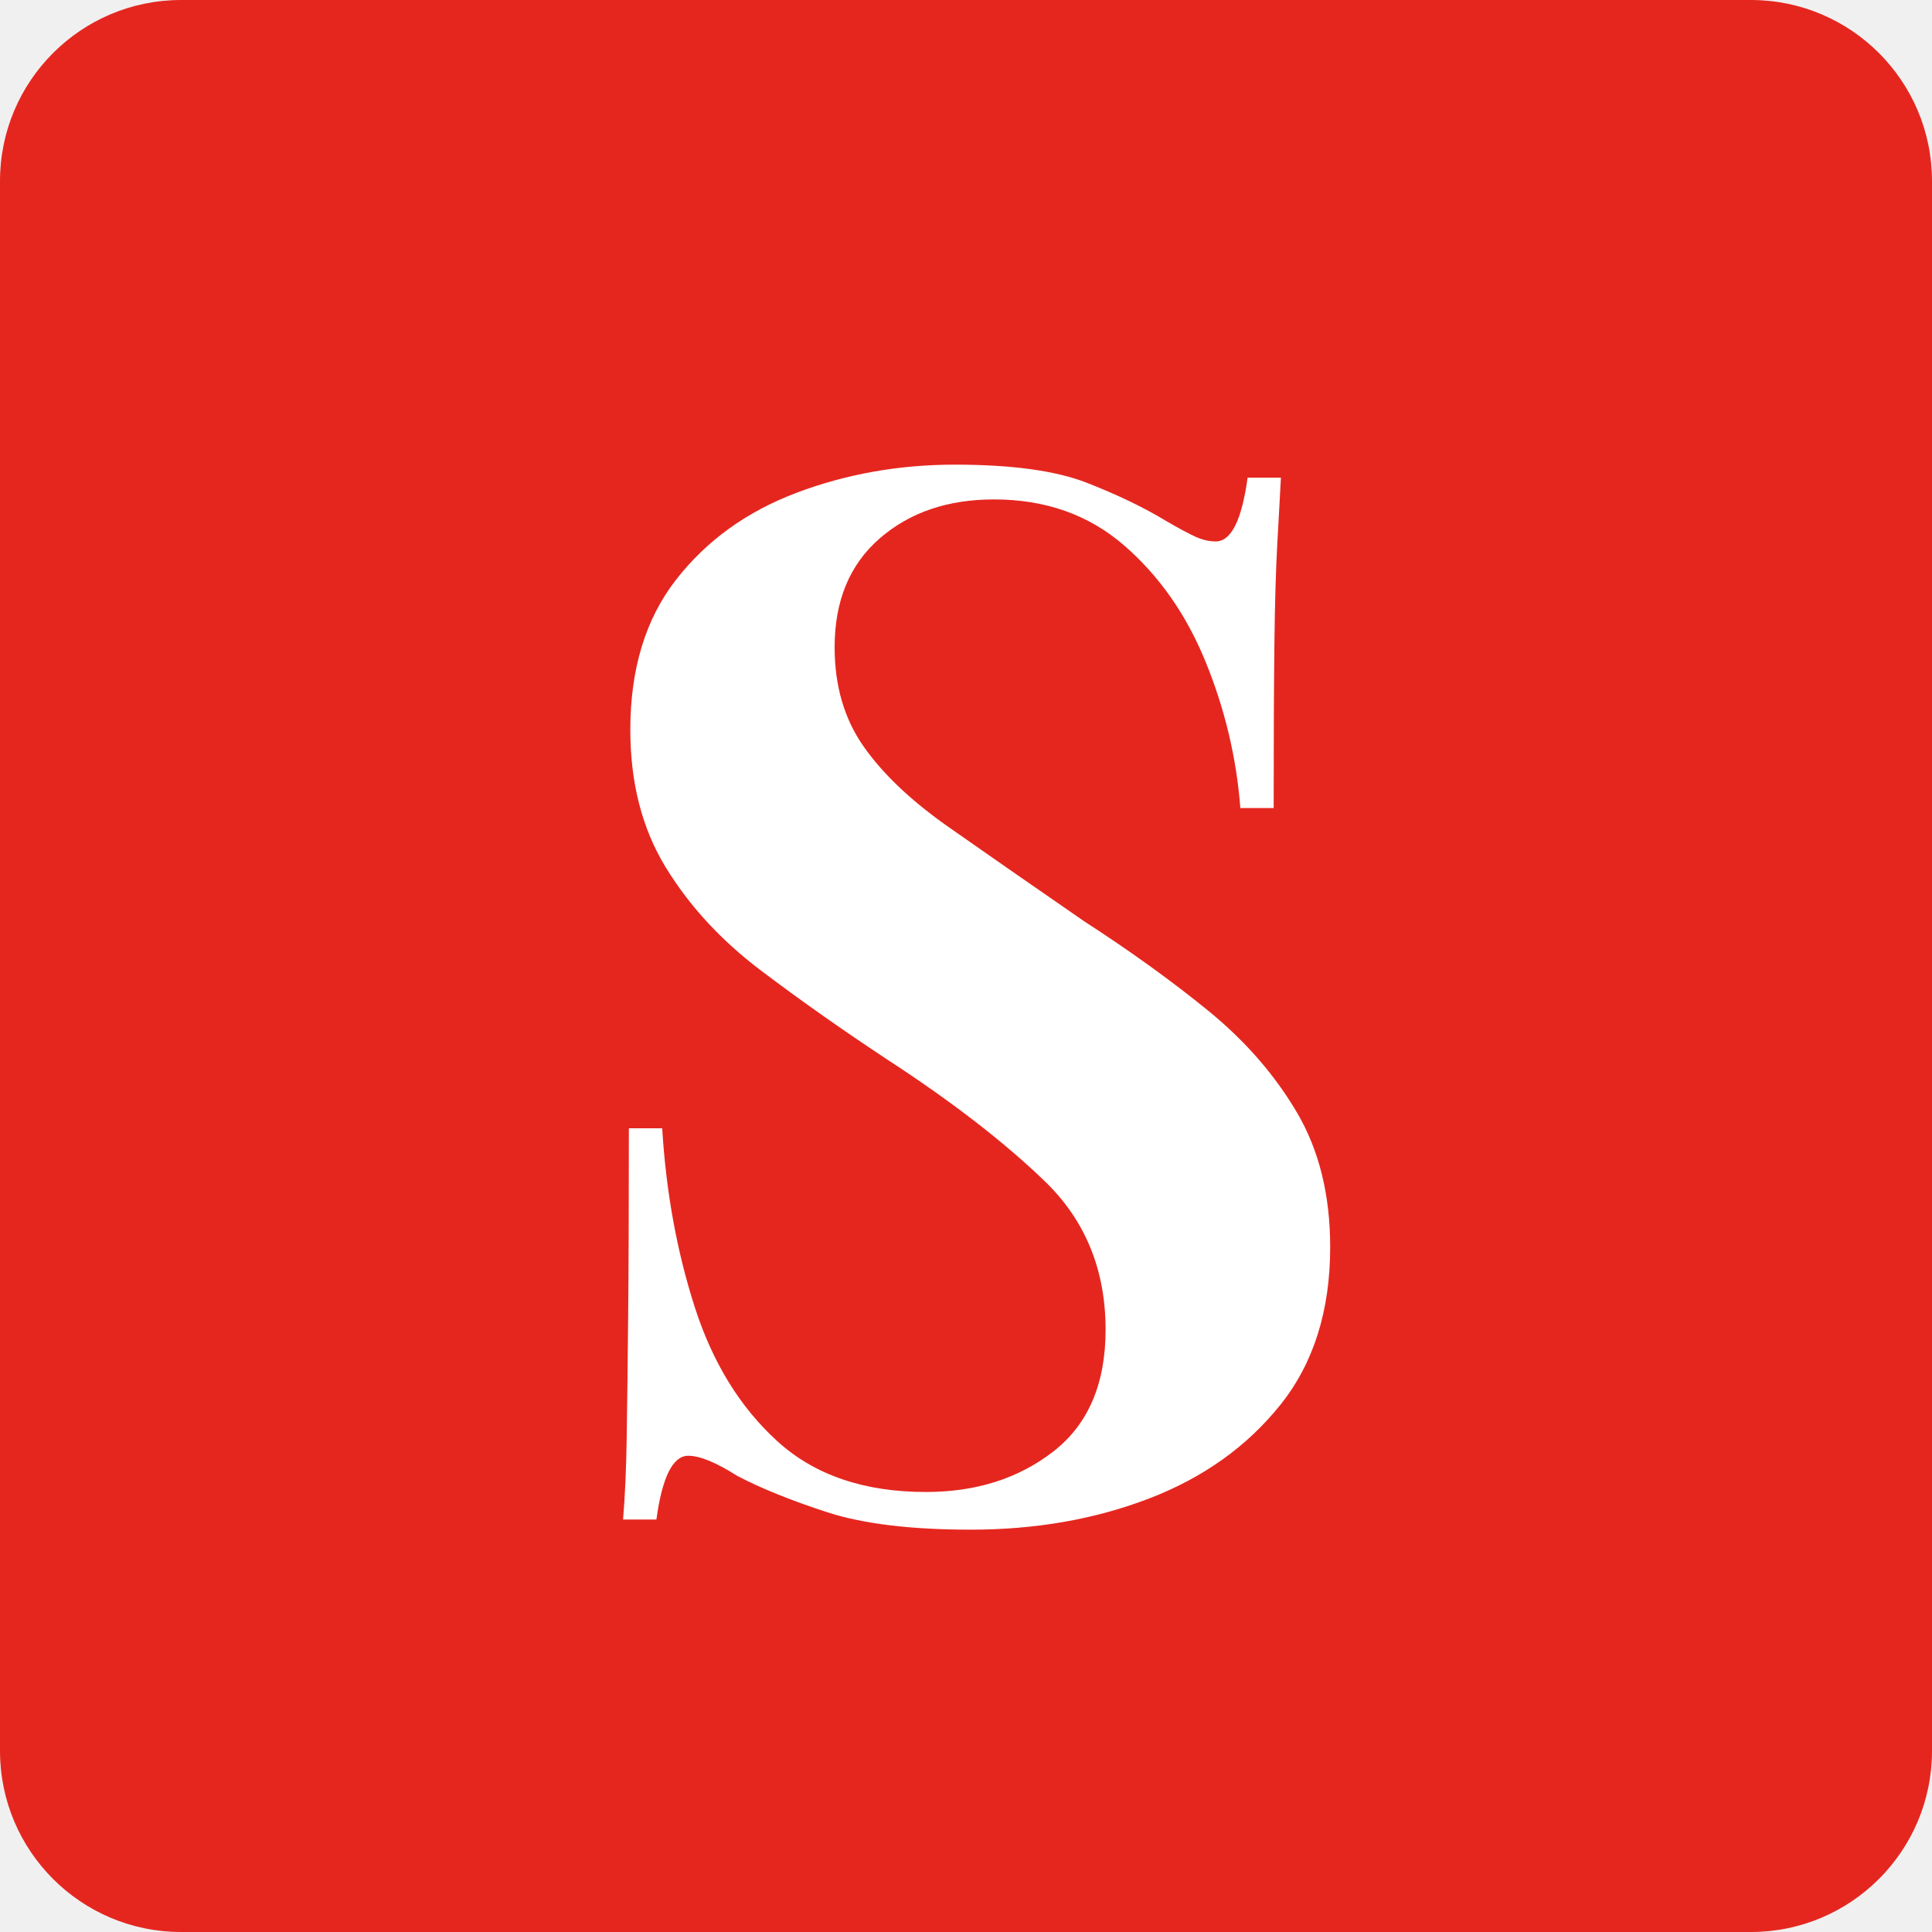
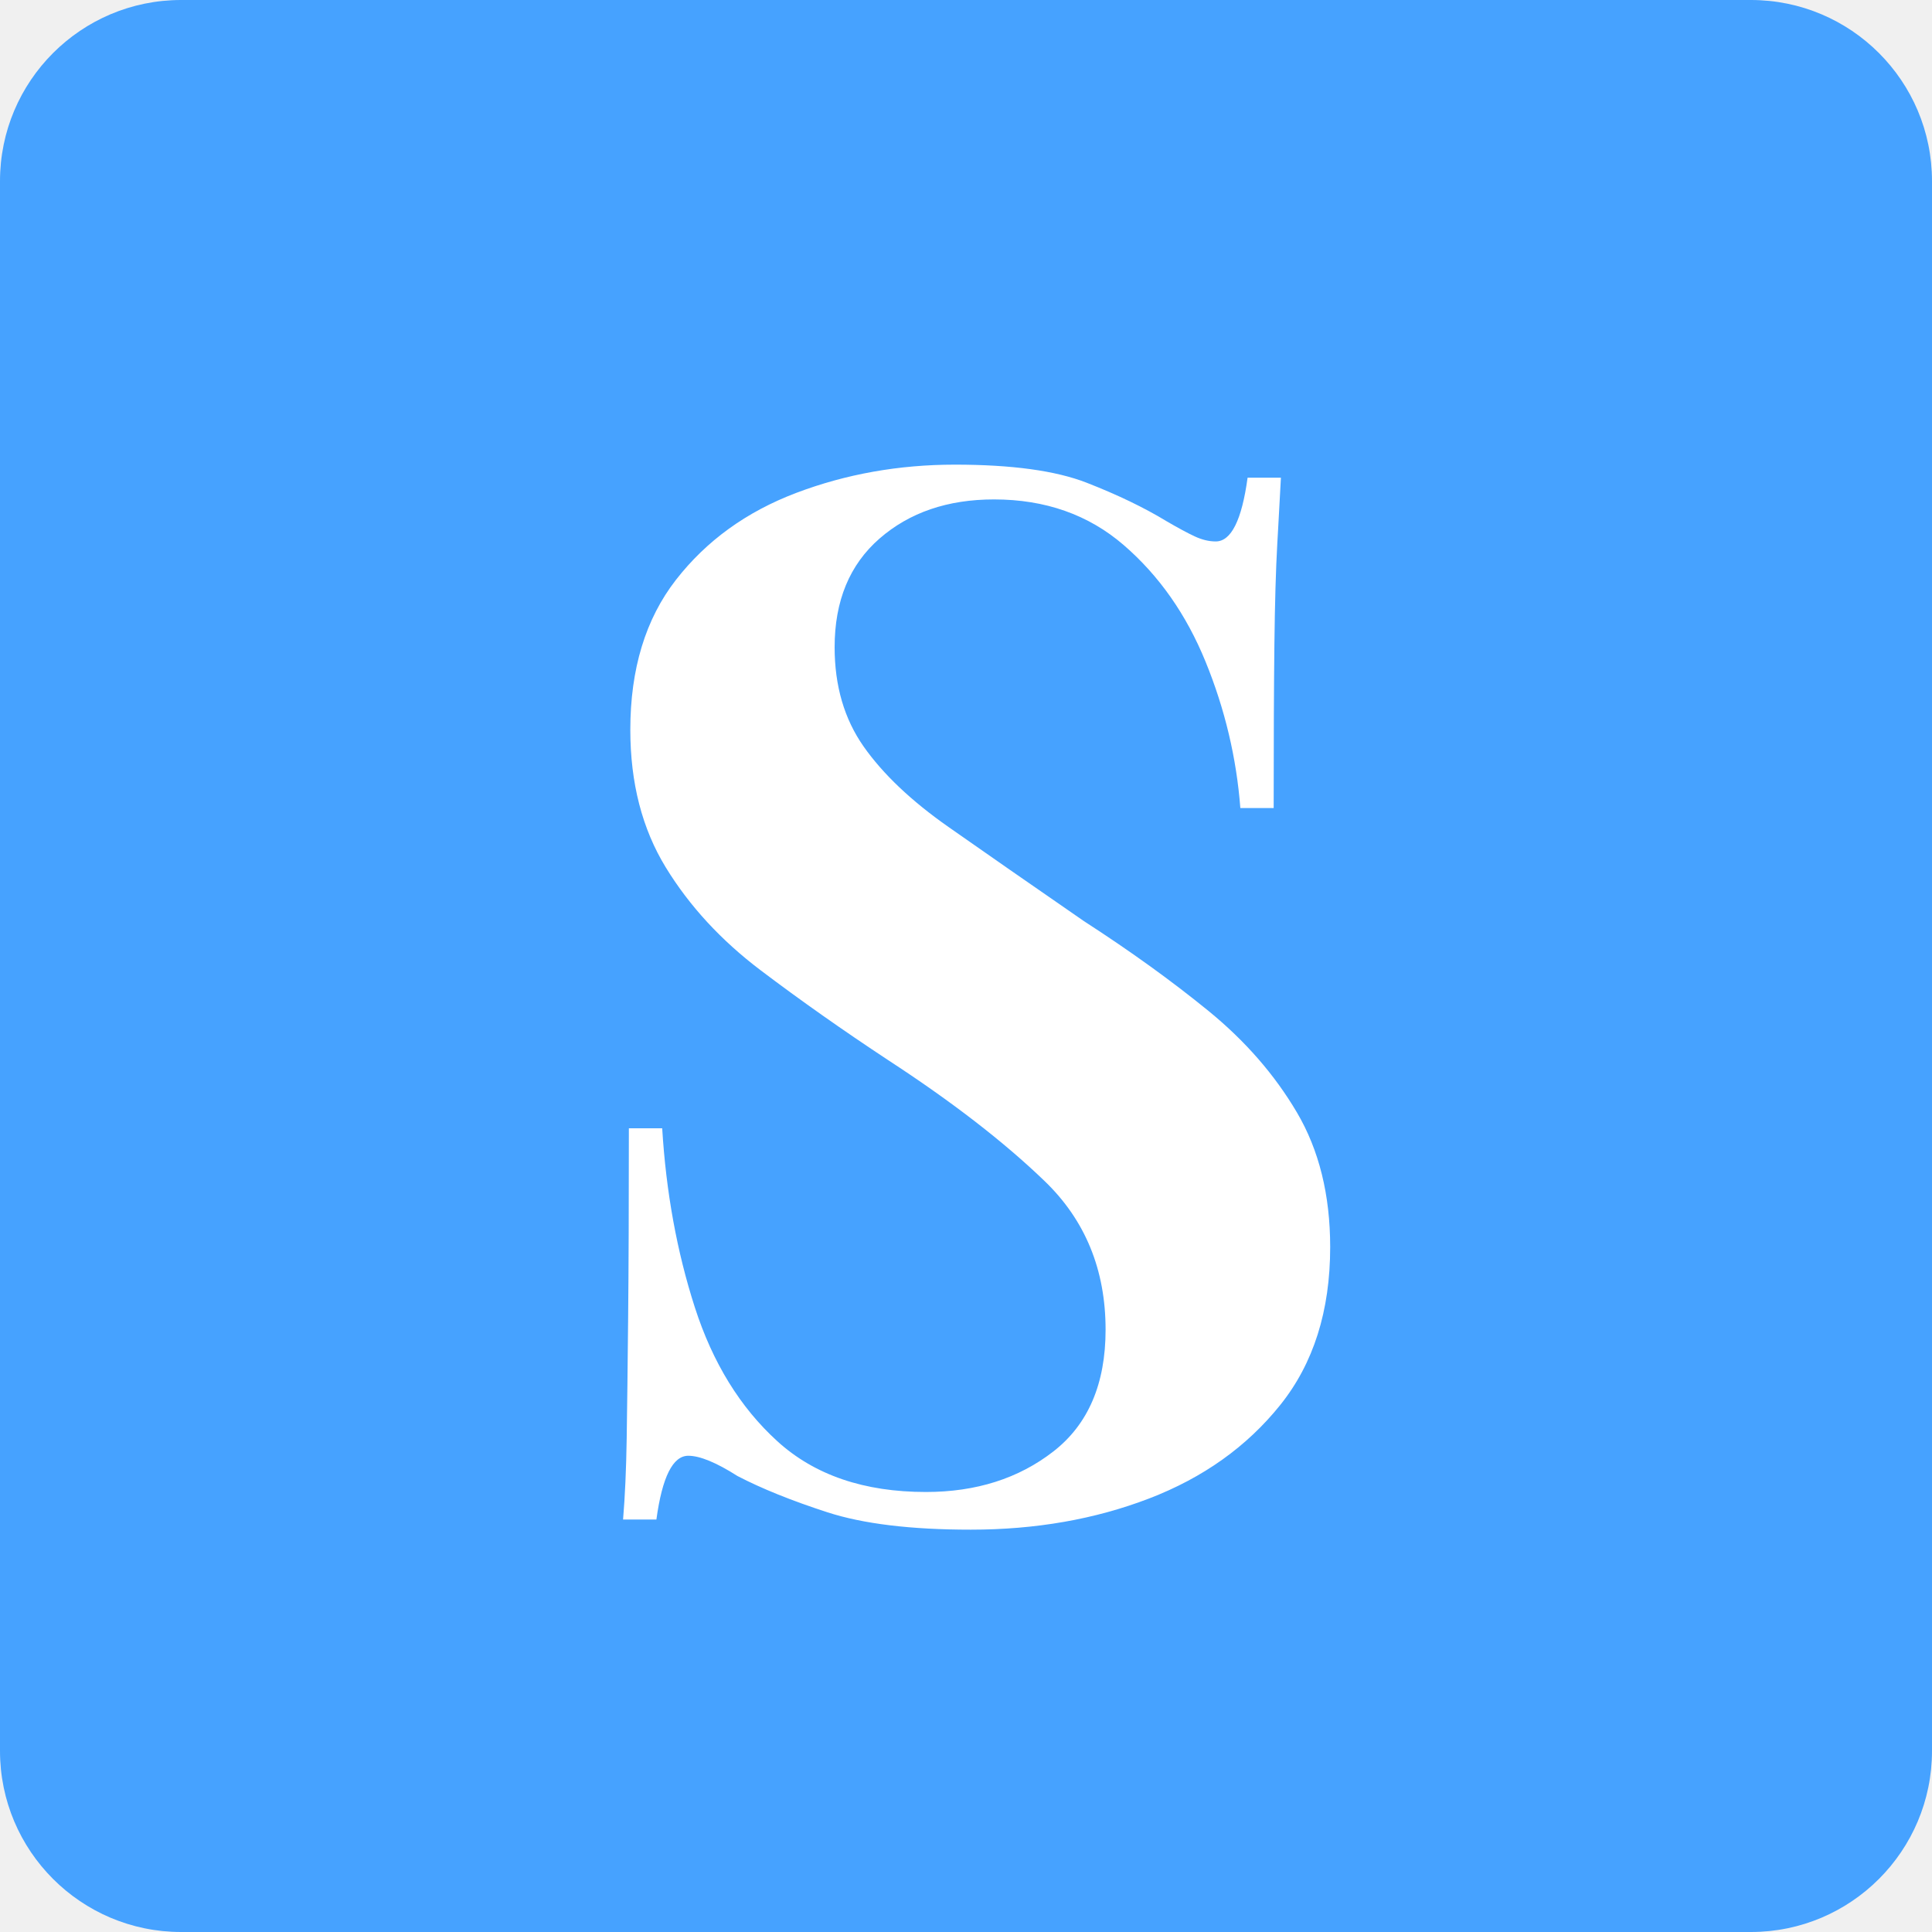
<svg xmlns="http://www.w3.org/2000/svg" width="32px" height="32px" viewBox="0 0 32 32" version="1.1">
  <g id="Page-1" stroke="none" stroke-width="1" fill="none" fill-rule="evenodd">
    <g id="Group">
-       <rect id="Rectangle" fill="#E5261F" x="0" y="0" width="32" height="32" rx="3" />
+       <rect id="Rectangle" fill="#46a2ff" x="0" y="0" width="32" height="32" rx="3" />
      <path d="M16.08,25.336 C17.152,25.336 18.136,25.164 19.032,24.82 C19.928,24.476 20.652,23.96 21.204,23.272 C21.756,22.584 22.032,21.712 22.032,20.656 C22.032,19.792 21.848,19.048 21.48,18.424 C21.112,17.8 20.624,17.24 20.016,16.744 C19.408,16.248 18.72,15.752 17.952,15.256 C17.072,14.648 16.324,14.128 15.708,13.696 C15.092,13.264 14.624,12.82 14.304,12.364 C13.984,11.908 13.824,11.36 13.824,10.72 C13.824,9.952 14.072,9.352 14.568,8.92 C15.064,8.488 15.696,8.272 16.464,8.272 C17.312,8.272 18.028,8.524 18.612,9.028 C19.196,9.532 19.648,10.176 19.968,10.96 C20.288,11.744 20.48,12.552 20.544,13.384 L20.544,13.384 L21.096,13.384 C21.096,12.264 21.1,11.36 21.108,10.672 C21.116,9.984 21.132,9.428 21.156,9.004 L21.17,8.757 C21.188,8.437 21.203,8.155 21.216,7.912 L21.216,7.912 L20.664,7.912 C20.568,8.616 20.392,8.968 20.136,8.968 C20.024,8.968 19.908,8.94 19.788,8.884 C19.668,8.828 19.512,8.744 19.32,8.632 C18.952,8.408 18.512,8.196 18,7.996 C17.488,7.796 16.76,7.696 15.816,7.696 C14.888,7.696 14.012,7.852 13.188,8.164 C12.364,8.476 11.7,8.956 11.196,9.604 C10.692,10.252 10.44,11.08 10.44,12.088 C10.44,12.968 10.636,13.728 11.028,14.368 C11.42,15.008 11.944,15.576 12.6,16.072 C13.256,16.568 13.96,17.064 14.712,17.56 C15.768,18.248 16.632,18.916 17.304,19.564 C17.976,20.212 18.312,21.032 18.312,22.024 C18.312,22.92 18.024,23.592 17.448,24.04 C16.872,24.488 16.168,24.712 15.336,24.712 C14.312,24.712 13.492,24.432 12.876,23.872 C12.26,23.312 11.804,22.572 11.508,21.652 C11.212,20.732 11.032,19.744 10.968,18.688 L10.968,18.688 L10.416,18.688 C10.416,19.952 10.412,20.996 10.404,21.82 C10.396,22.644 10.388,23.312 10.38,23.824 C10.372,24.336 10.352,24.784 10.32,25.168 L10.32,25.168 L10.872,25.168 C10.968,24.464 11.144,24.112 11.4,24.112 C11.592,24.112 11.864,24.224 12.216,24.448 C12.616,24.656 13.112,24.856 13.704,25.048 C14.296,25.24 15.088,25.336 16.08,25.336 Z" id="S" fill="#FFFFFF" fill-rule="nonzero" />
    </g>
  </g>
</svg>
